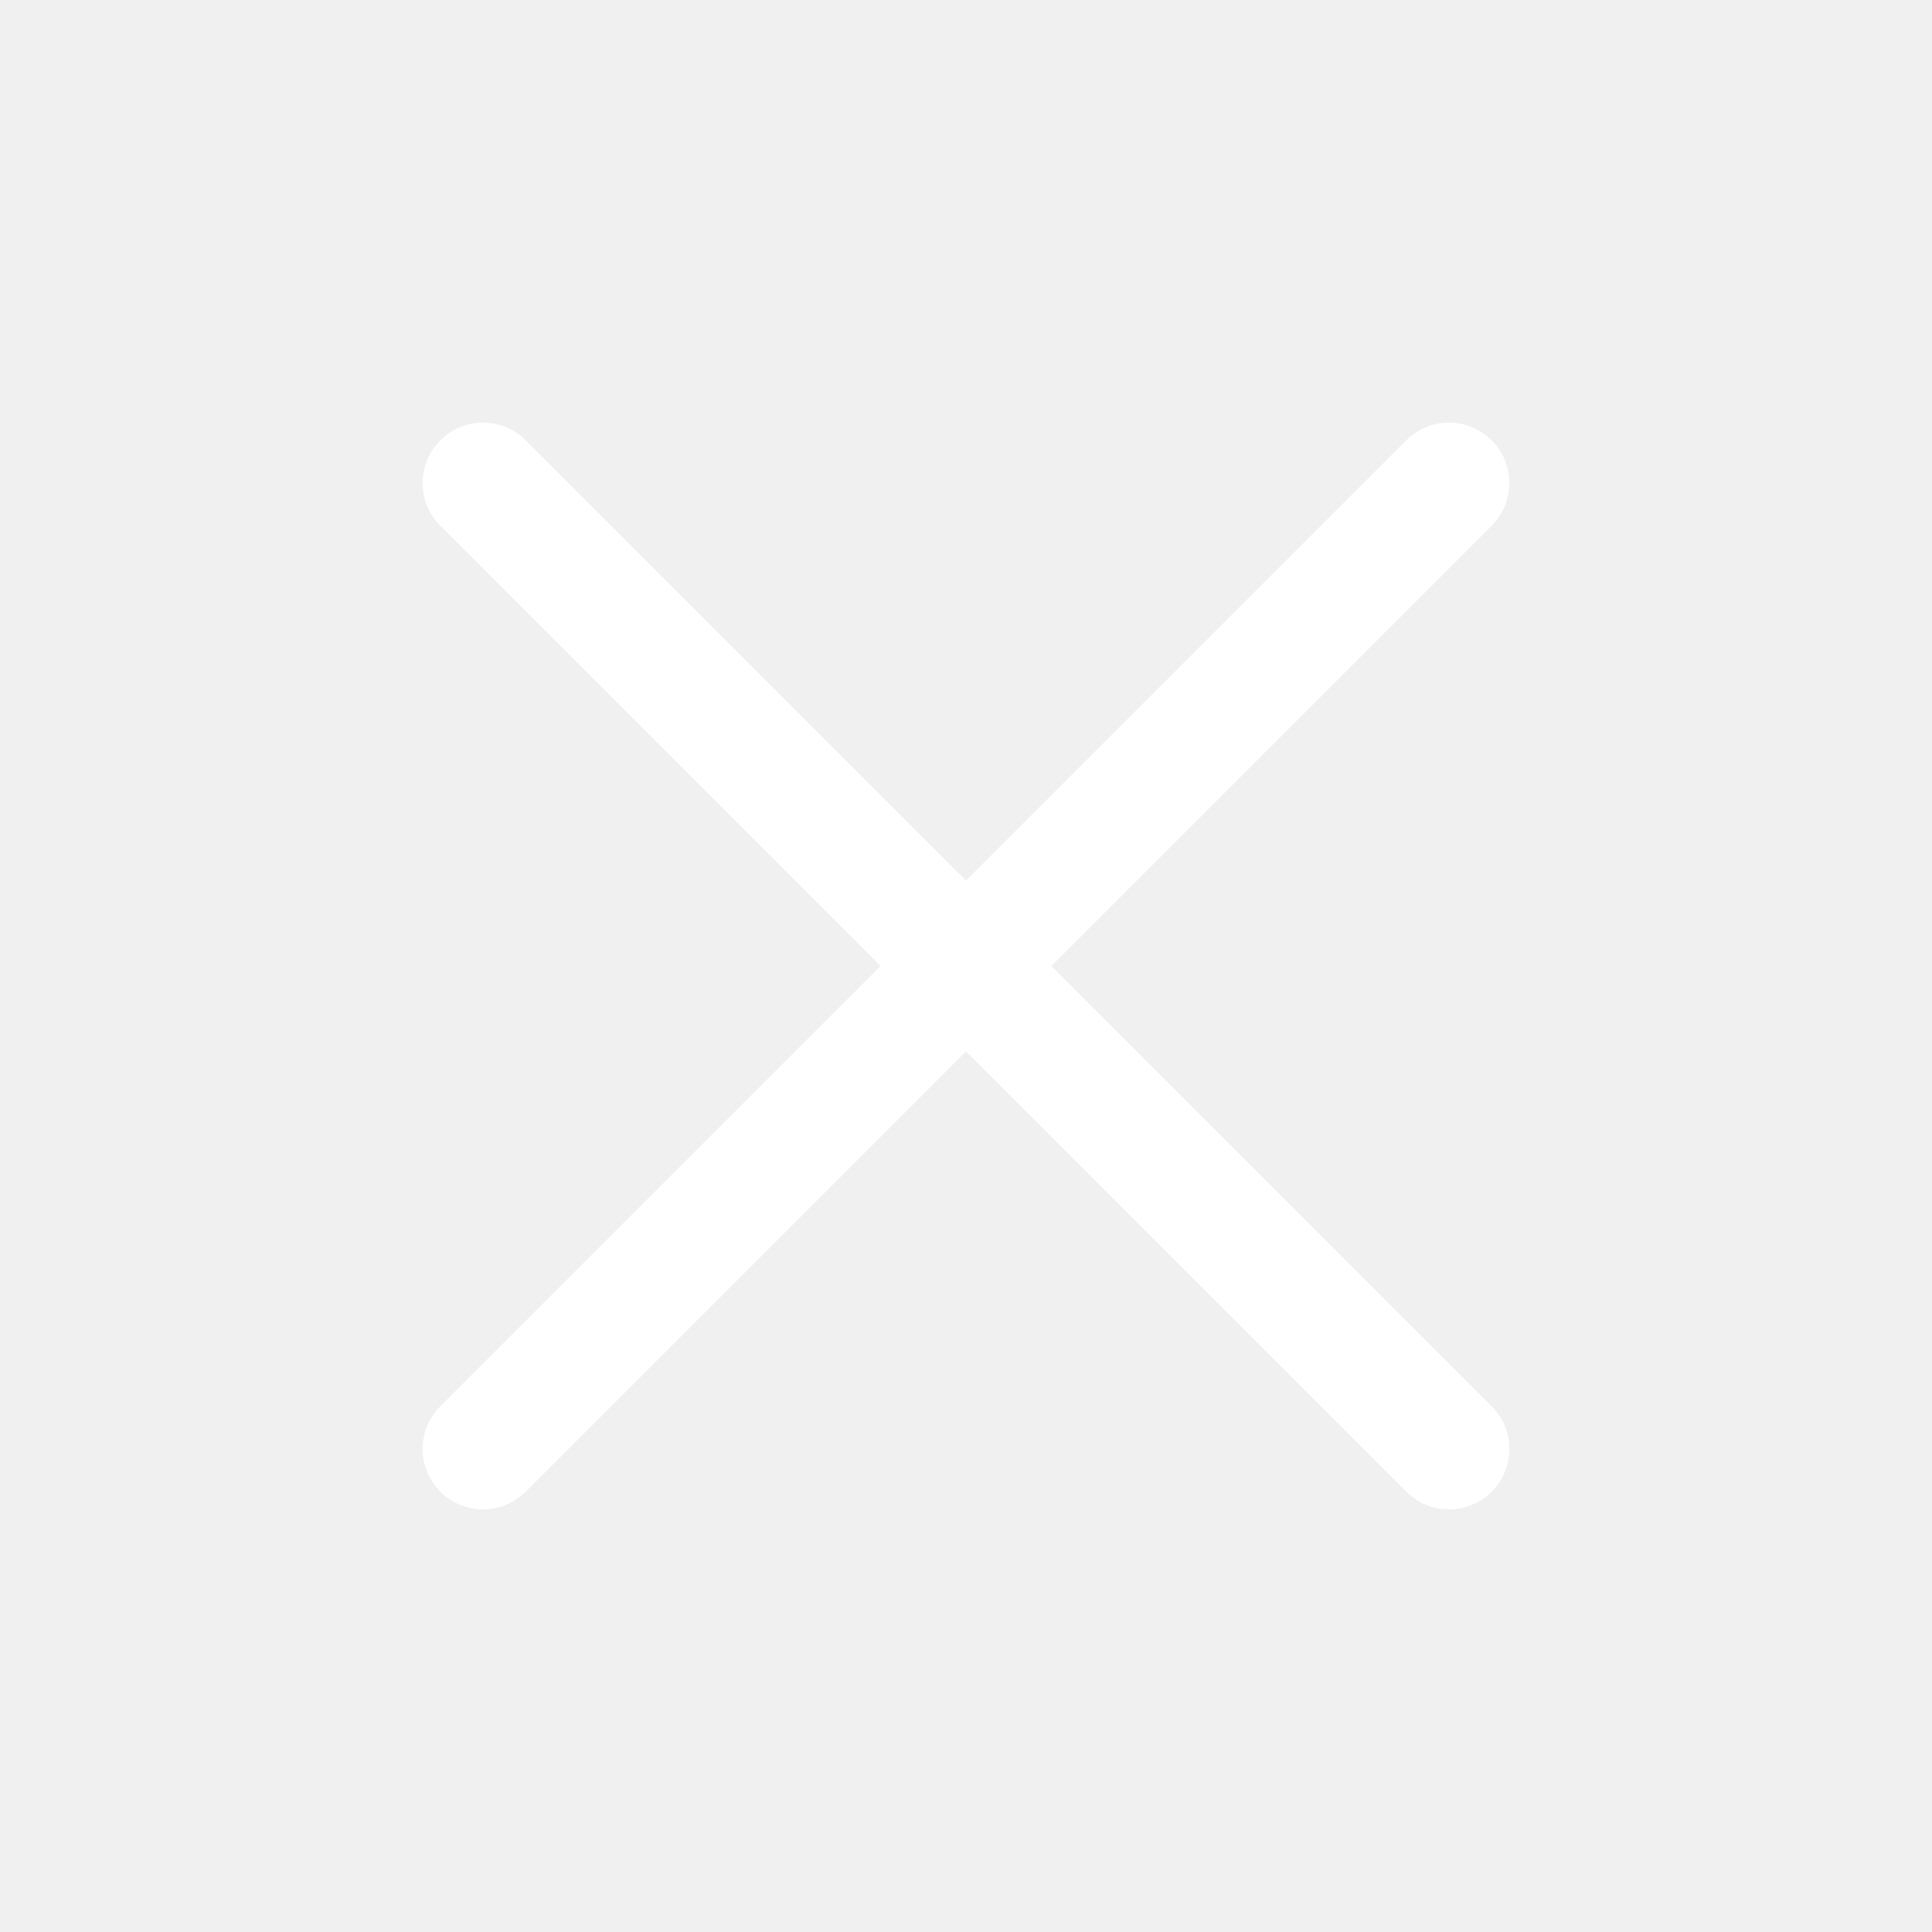
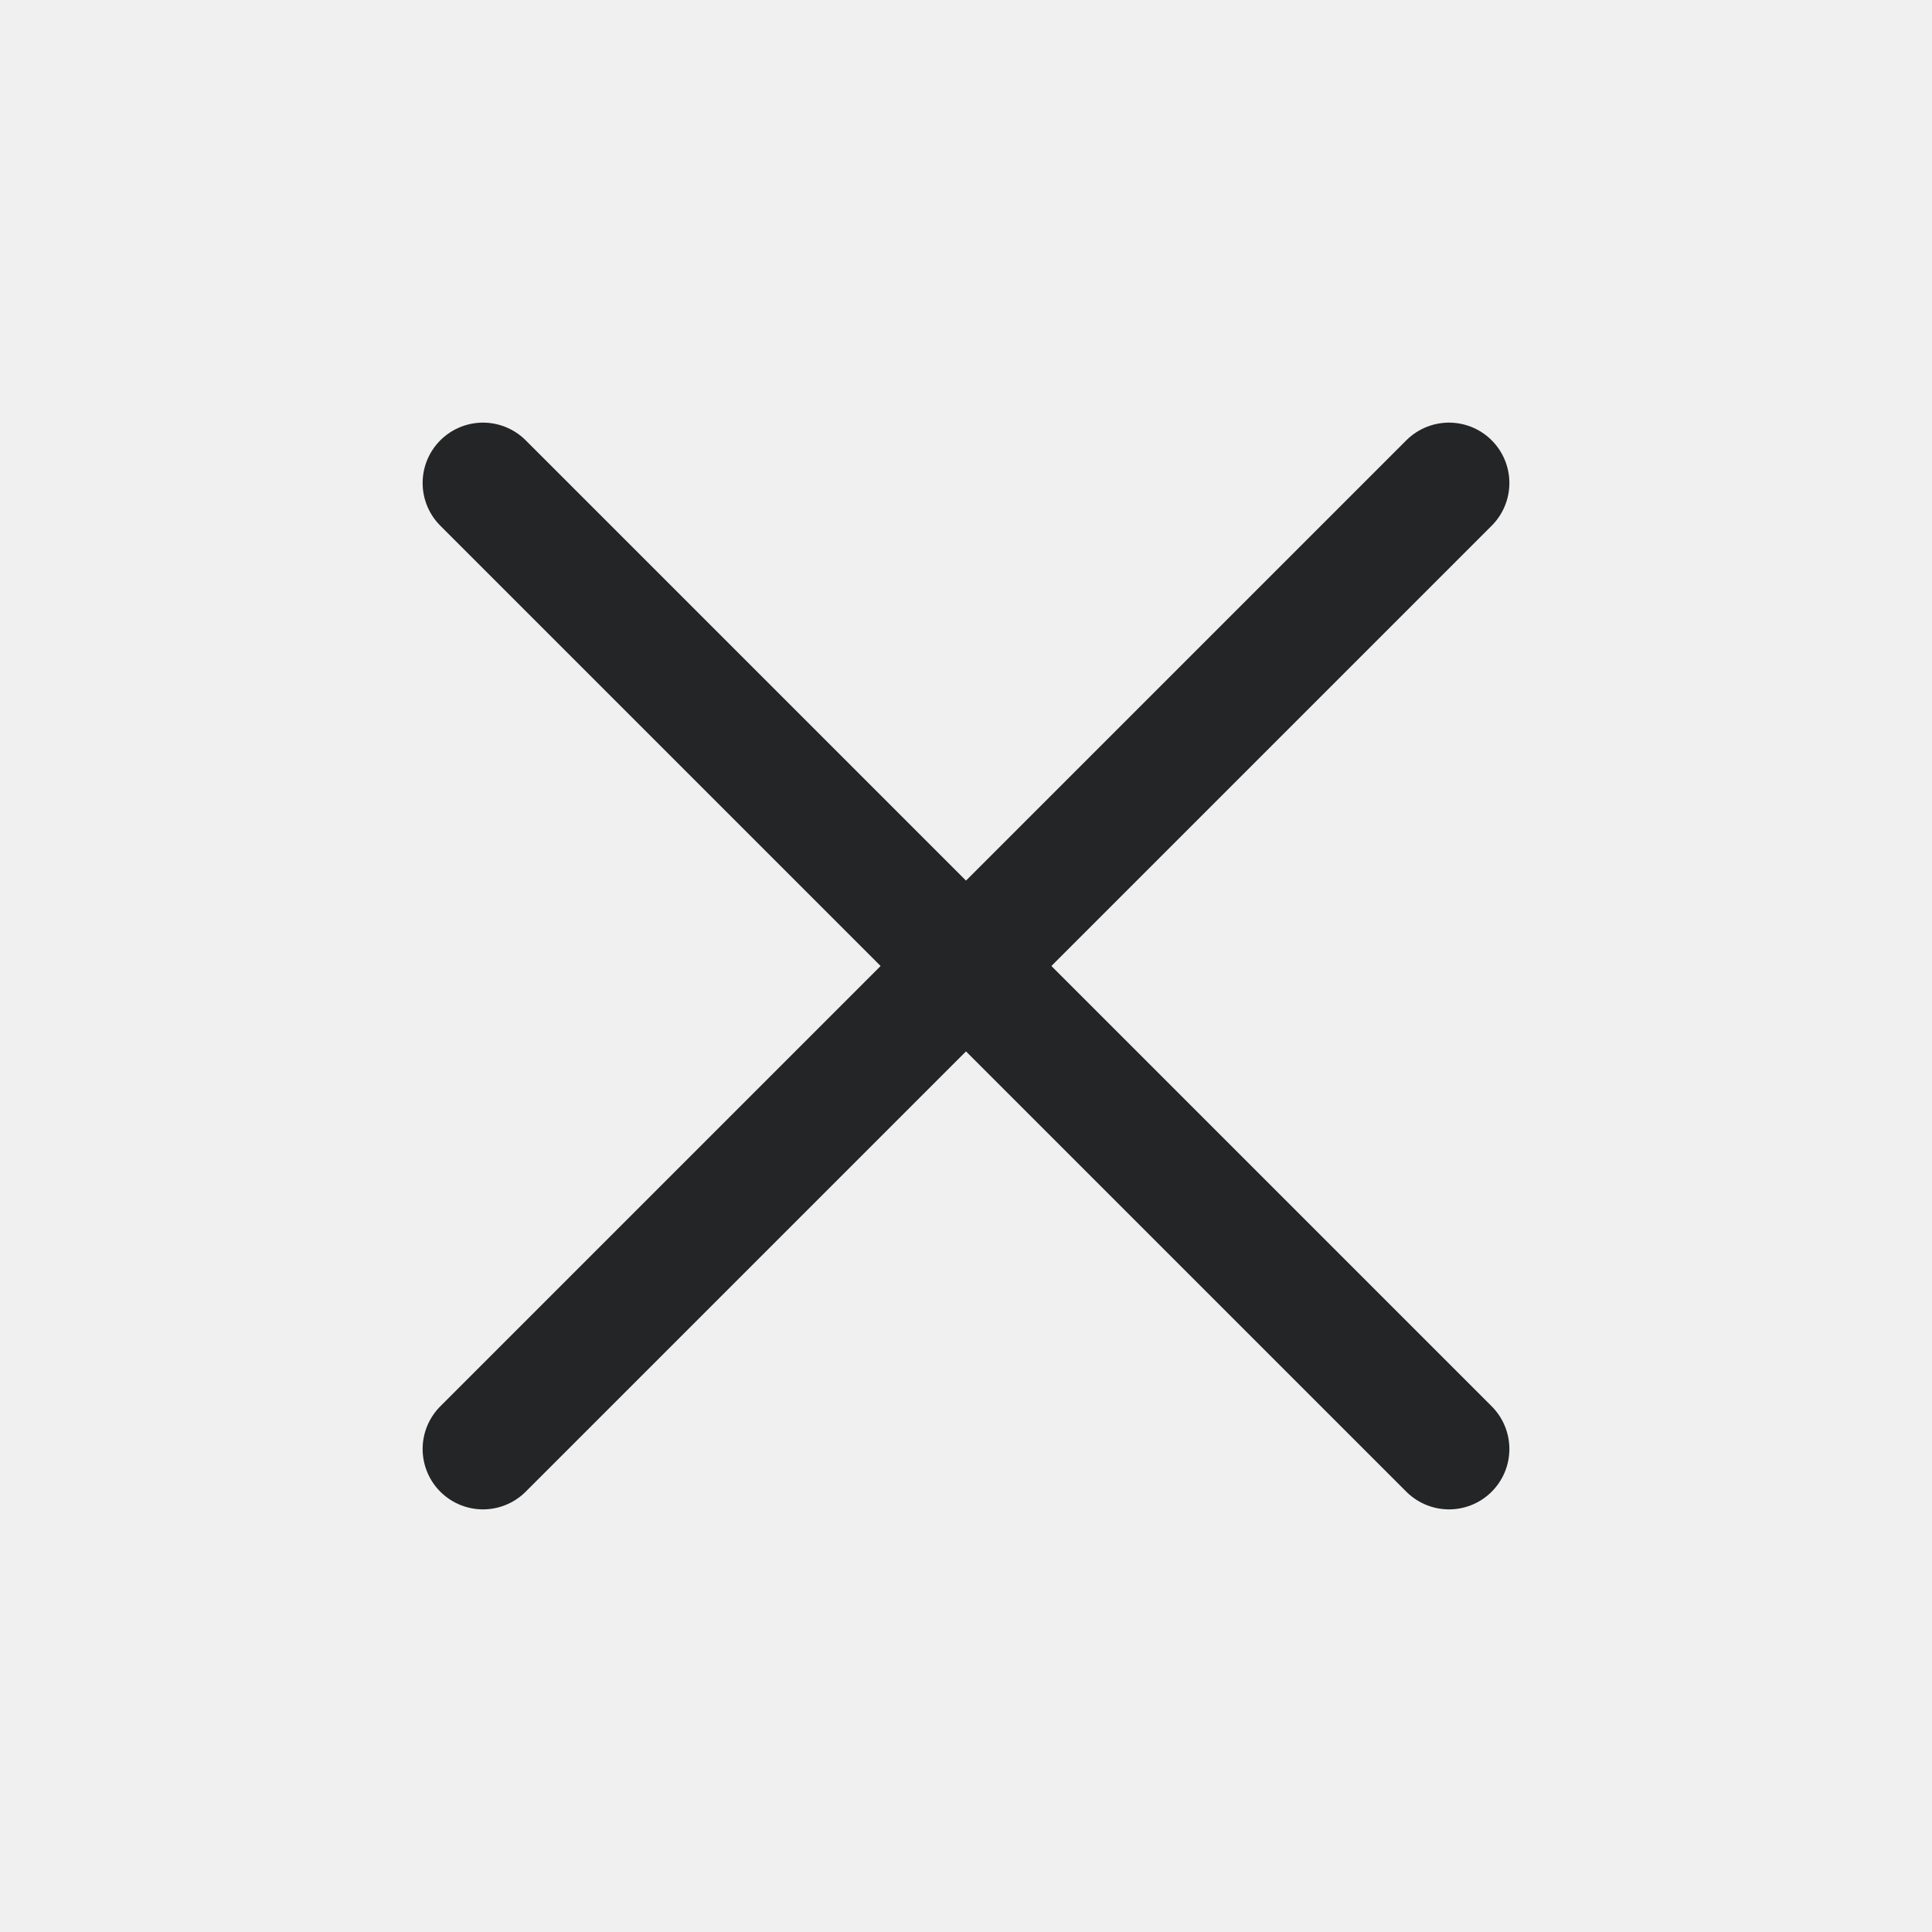
<svg xmlns="http://www.w3.org/2000/svg" id="Close" width="24" height="24" viewBox="0 0 24 24">
  <path id="Path_58" data-name="Path 58" d="M0,0H24V24H0Z" fill="none" />
-   <line id="Line_42" data-name="Line 42" x1="12" y2="12" transform="translate(6 6)" fill="none" stroke="#ffffff" stroke-linecap="round" stroke-linejoin="round" stroke-width="1.5" vector-effect="non-scaling-stroke" />
-   <line id="Line_43" data-name="Line 43" x2="12" y2="12" transform="translate(6 6)" fill="none" stroke="#ffffff" stroke-linecap="round" stroke-linejoin="round" stroke-width="1.5" vector-effect="non-scaling-stroke" />
+   <line id="Line_42" data-name="Line 42" x1="12" y2="12" transform="translate(6 6)" fill="none" stroke="#242526" stroke-linecap="round" stroke-linejoin="round" stroke-width="1.5" vector-effect="non-scaling-stroke" />
+   <line id="Line_43" data-name="Line 43" x2="12" y2="12" transform="translate(6 6)" fill="none" stroke="#242526" stroke-linecap="round" stroke-linejoin="round" stroke-width="1.5" vector-effect="non-scaling-stroke" />
</svg>
